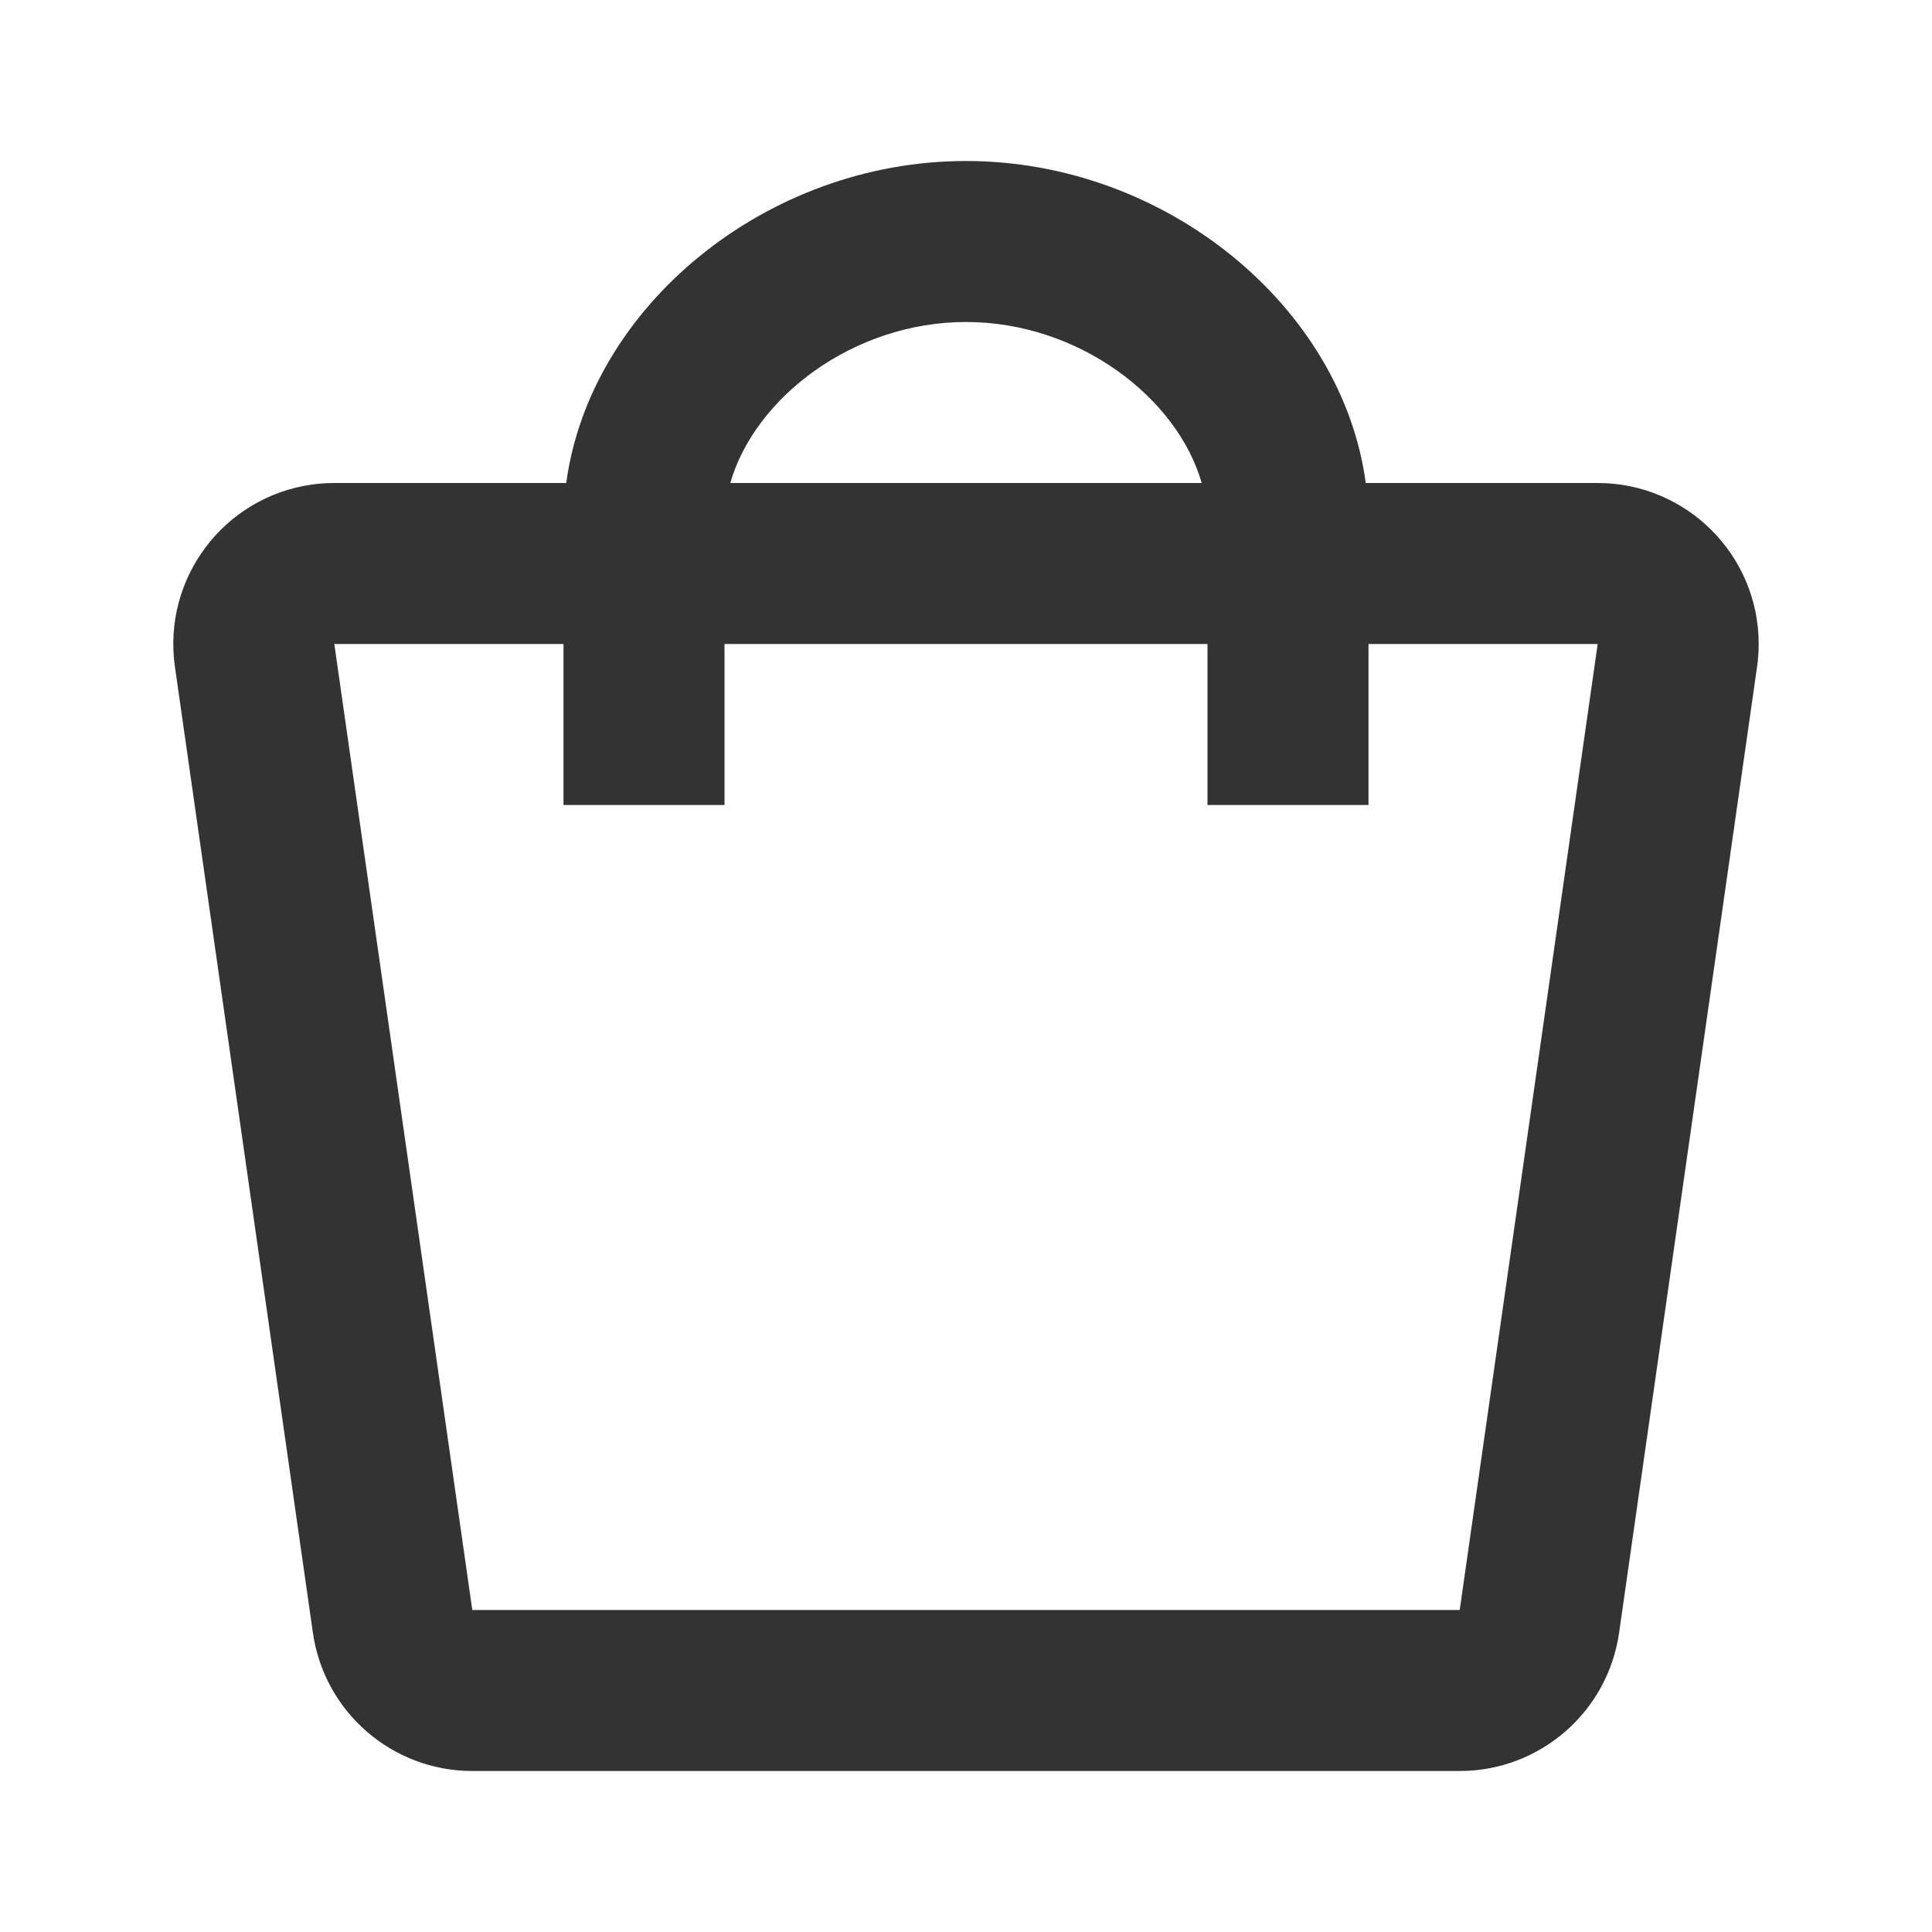
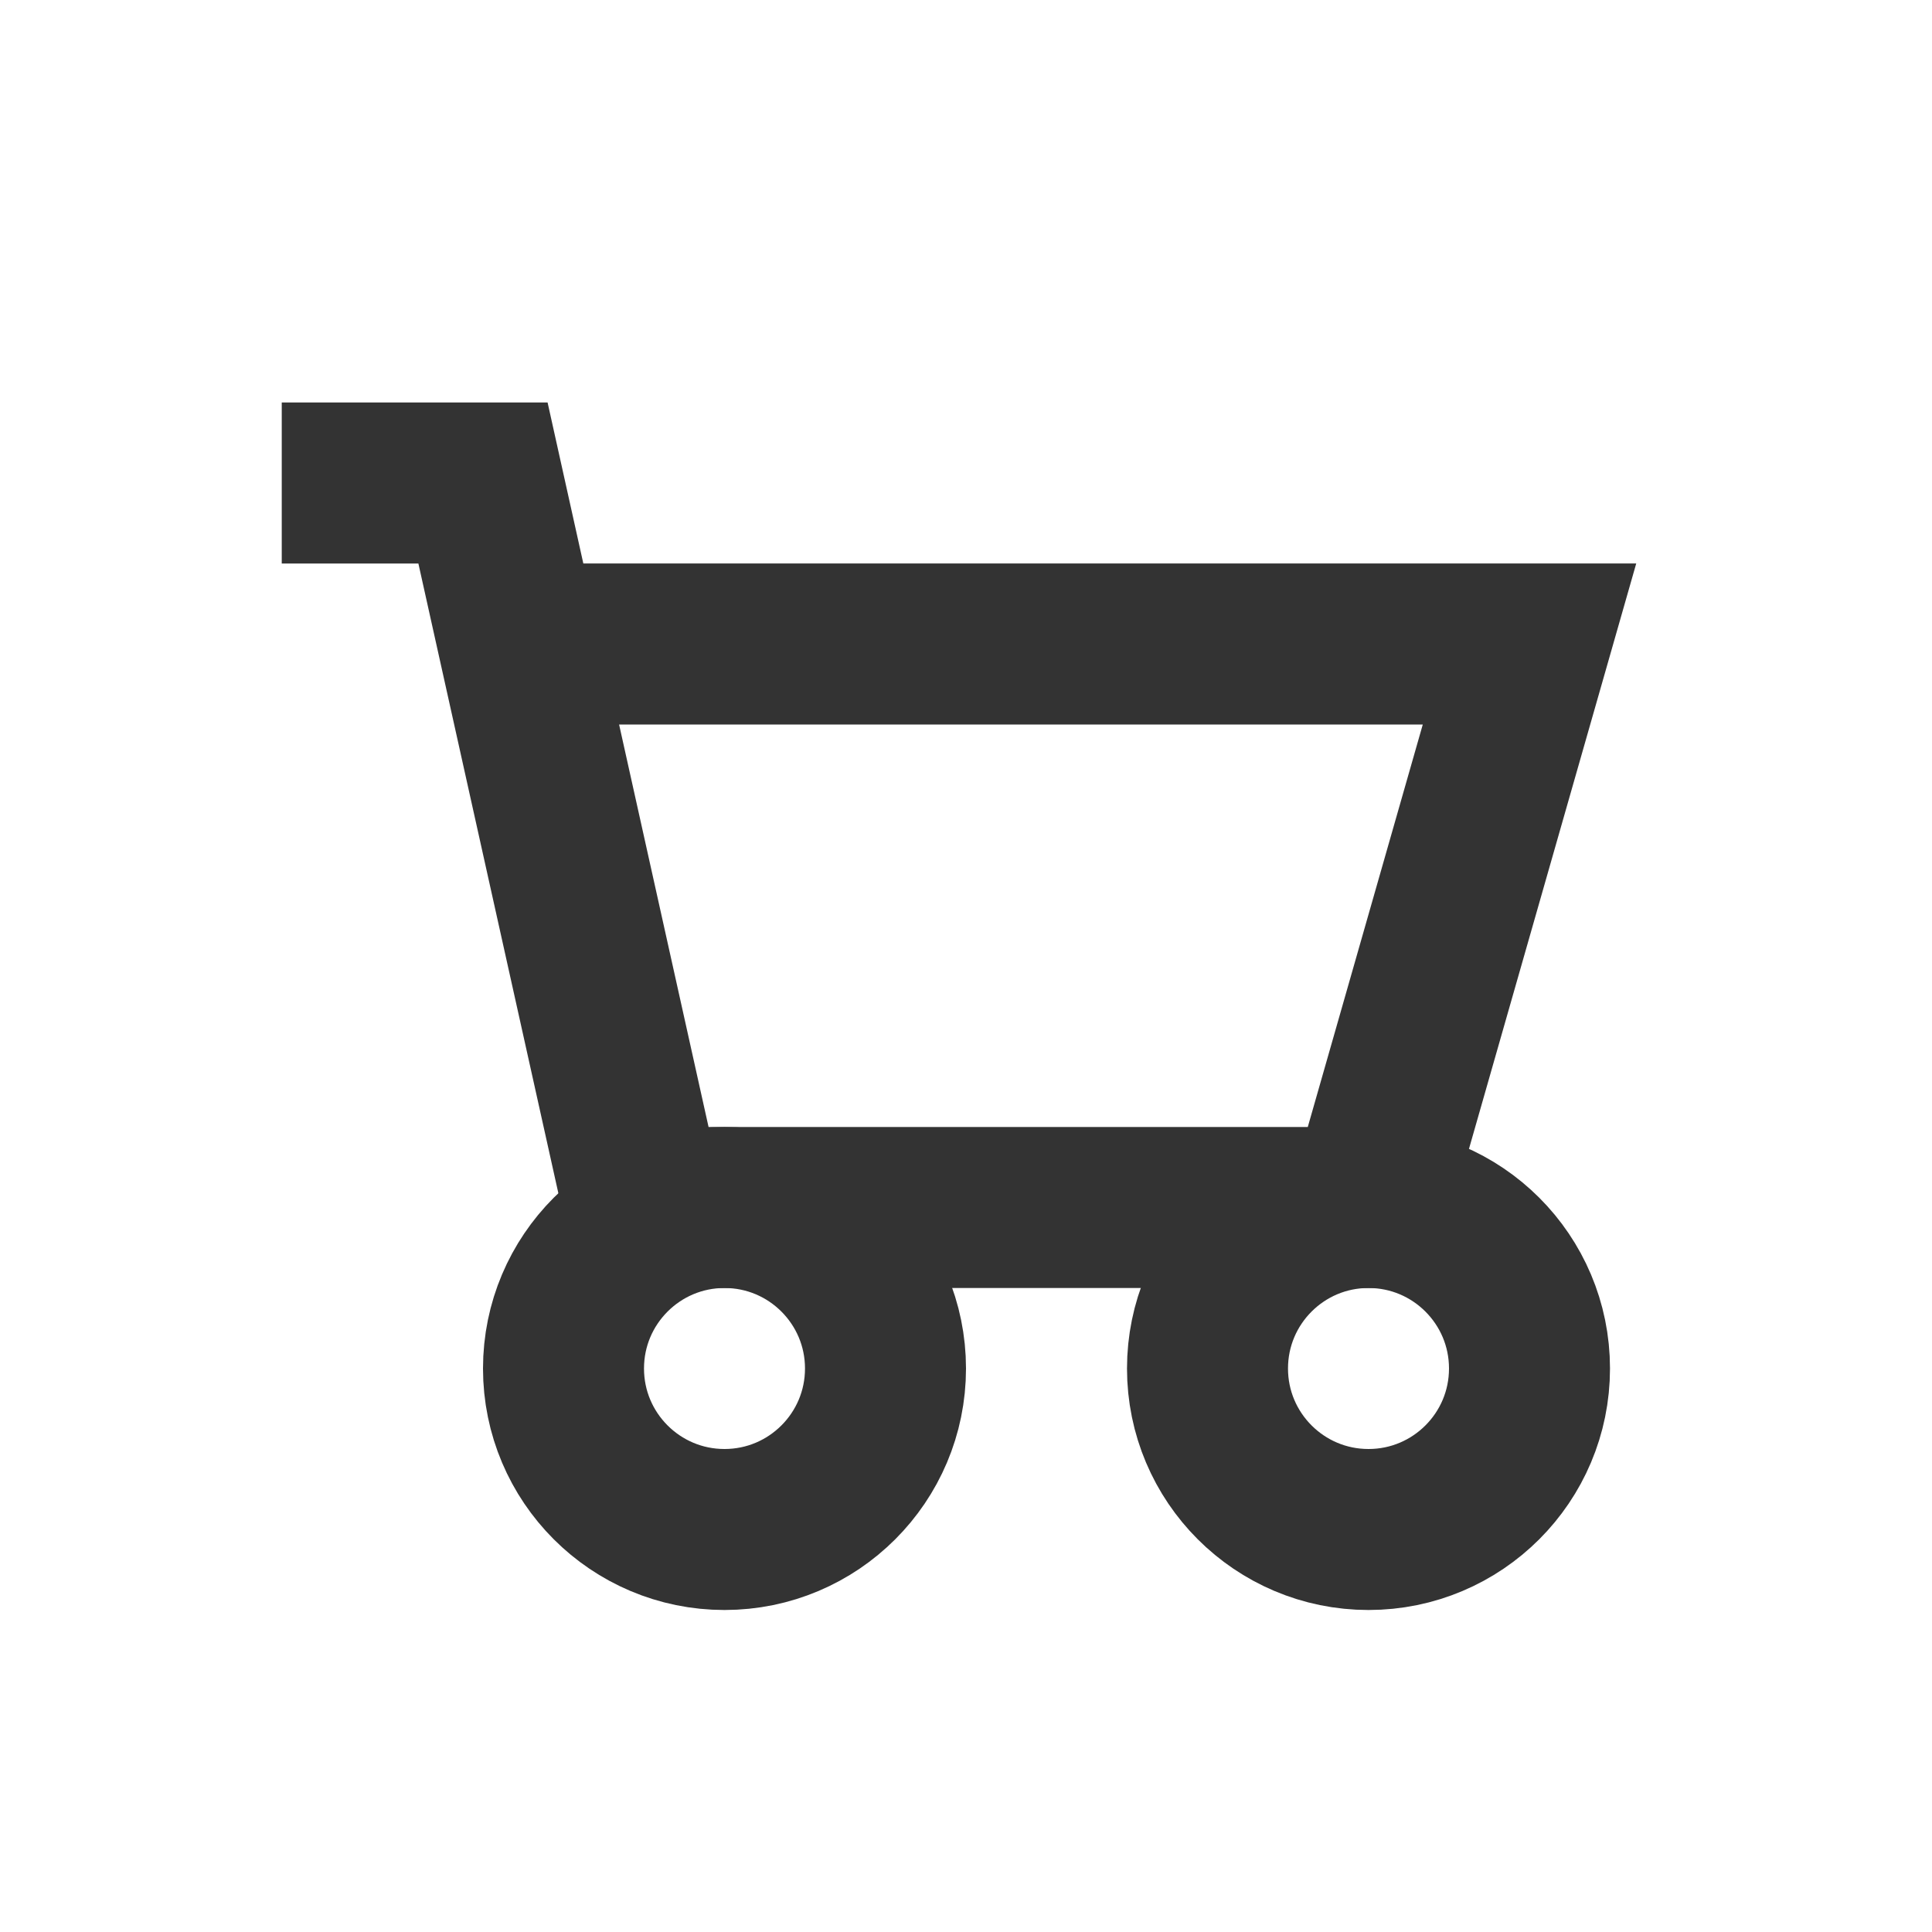
<svg xmlns="http://www.w3.org/2000/svg" width="24" height="24" viewBox="0 0 24 24" fill="none">
-   <path fill-rule="evenodd" clip-rule="evenodd" d="M7.034 6C7.328 3.815 9.511 2 12 2C14.489 2 16.672 3.815 16.966 6H19.847C20.951 6 21.847 6.895 21.847 8C21.847 8.095 21.84 8.189 21.827 8.283L20.113 20.283C19.972 21.268 19.128 22 18.133 22H5.867C4.872 22 4.028 21.268 3.887 20.283L2.173 8.283C2.017 7.189 2.777 6.176 3.87 6.02C3.964 6.007 4.058 6 4.153 6H7.034ZM14.928 6C14.624 4.938 13.398 4 12 4C10.602 4 9.376 4.938 9.072 6H14.928ZM4.153 8H7V10H9V8H15V10H17V8H19.847L18.133 20H5.867L4.153 8Z" fill="#333333" />
+   <path d="M6.444 8L6 6H3.5M6.444 8L8 15H17L19 8H6.444Z" stroke="#333333" stroke-width="2" />
+   <circle cx="9" cy="17" r="2" stroke="#333333" stroke-width="2" />
+   <circle cx="17" cy="17" r="2" stroke="#333333" stroke-width="2" />
</svg>
